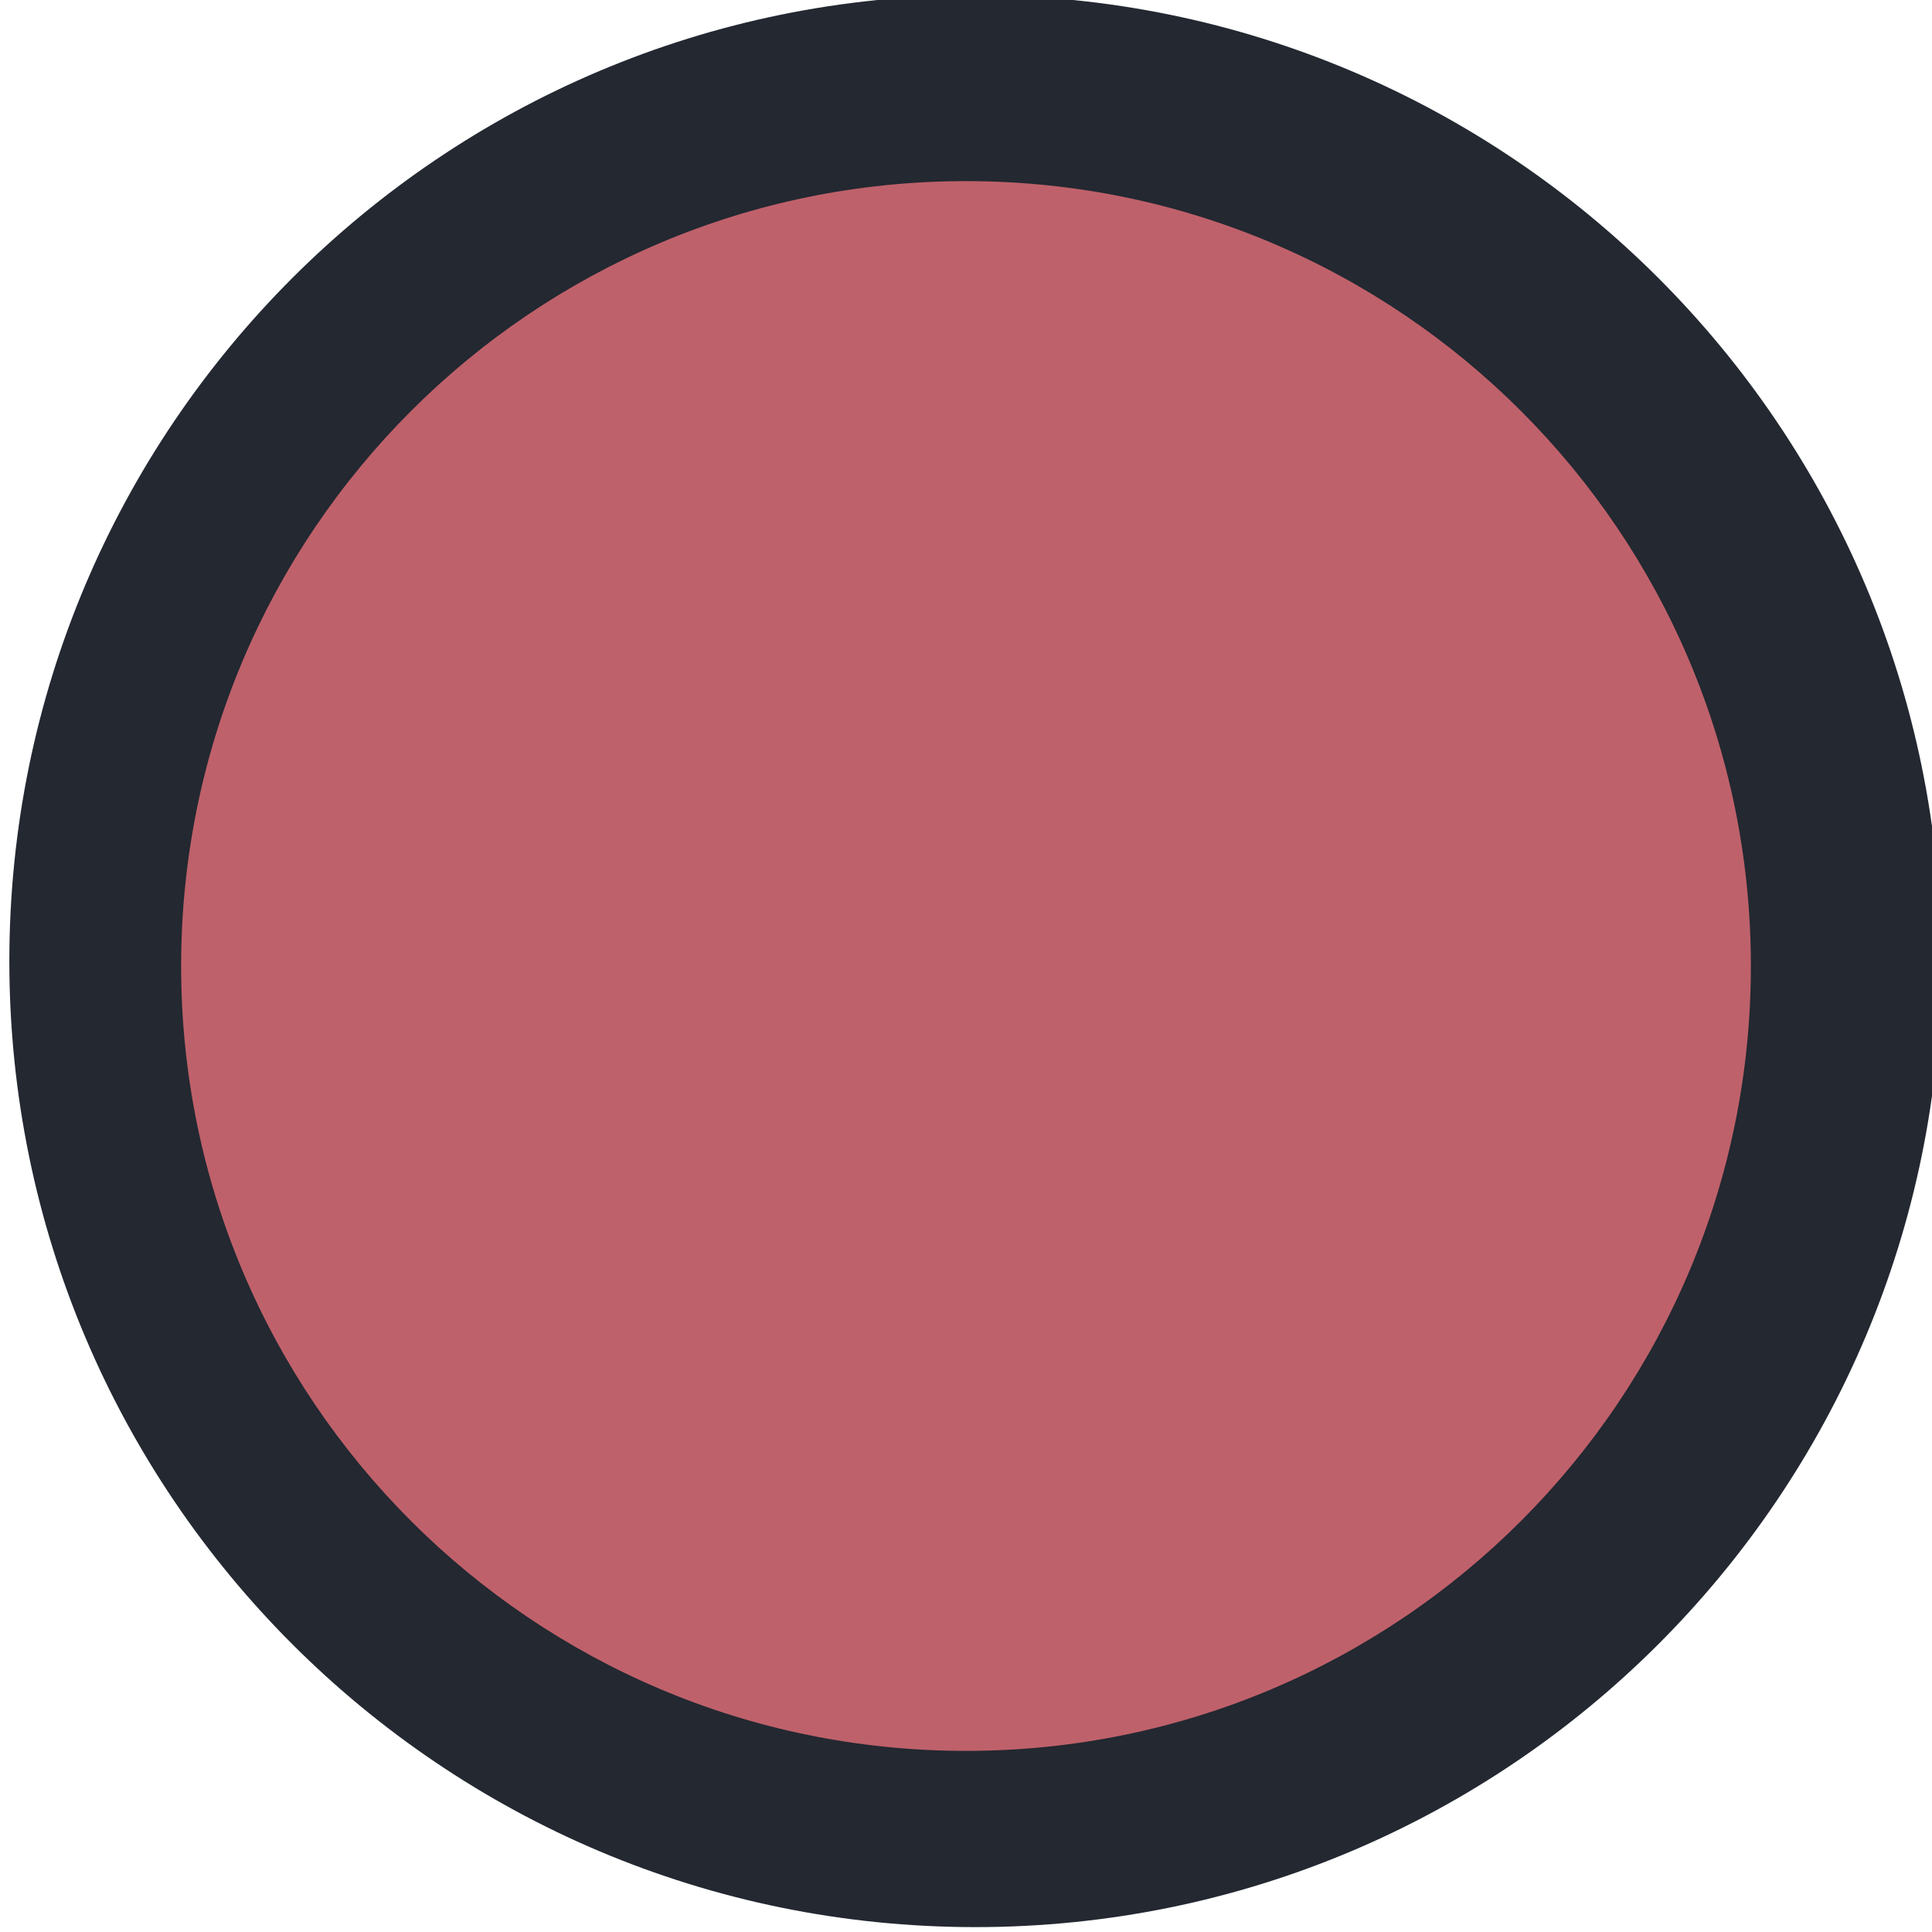
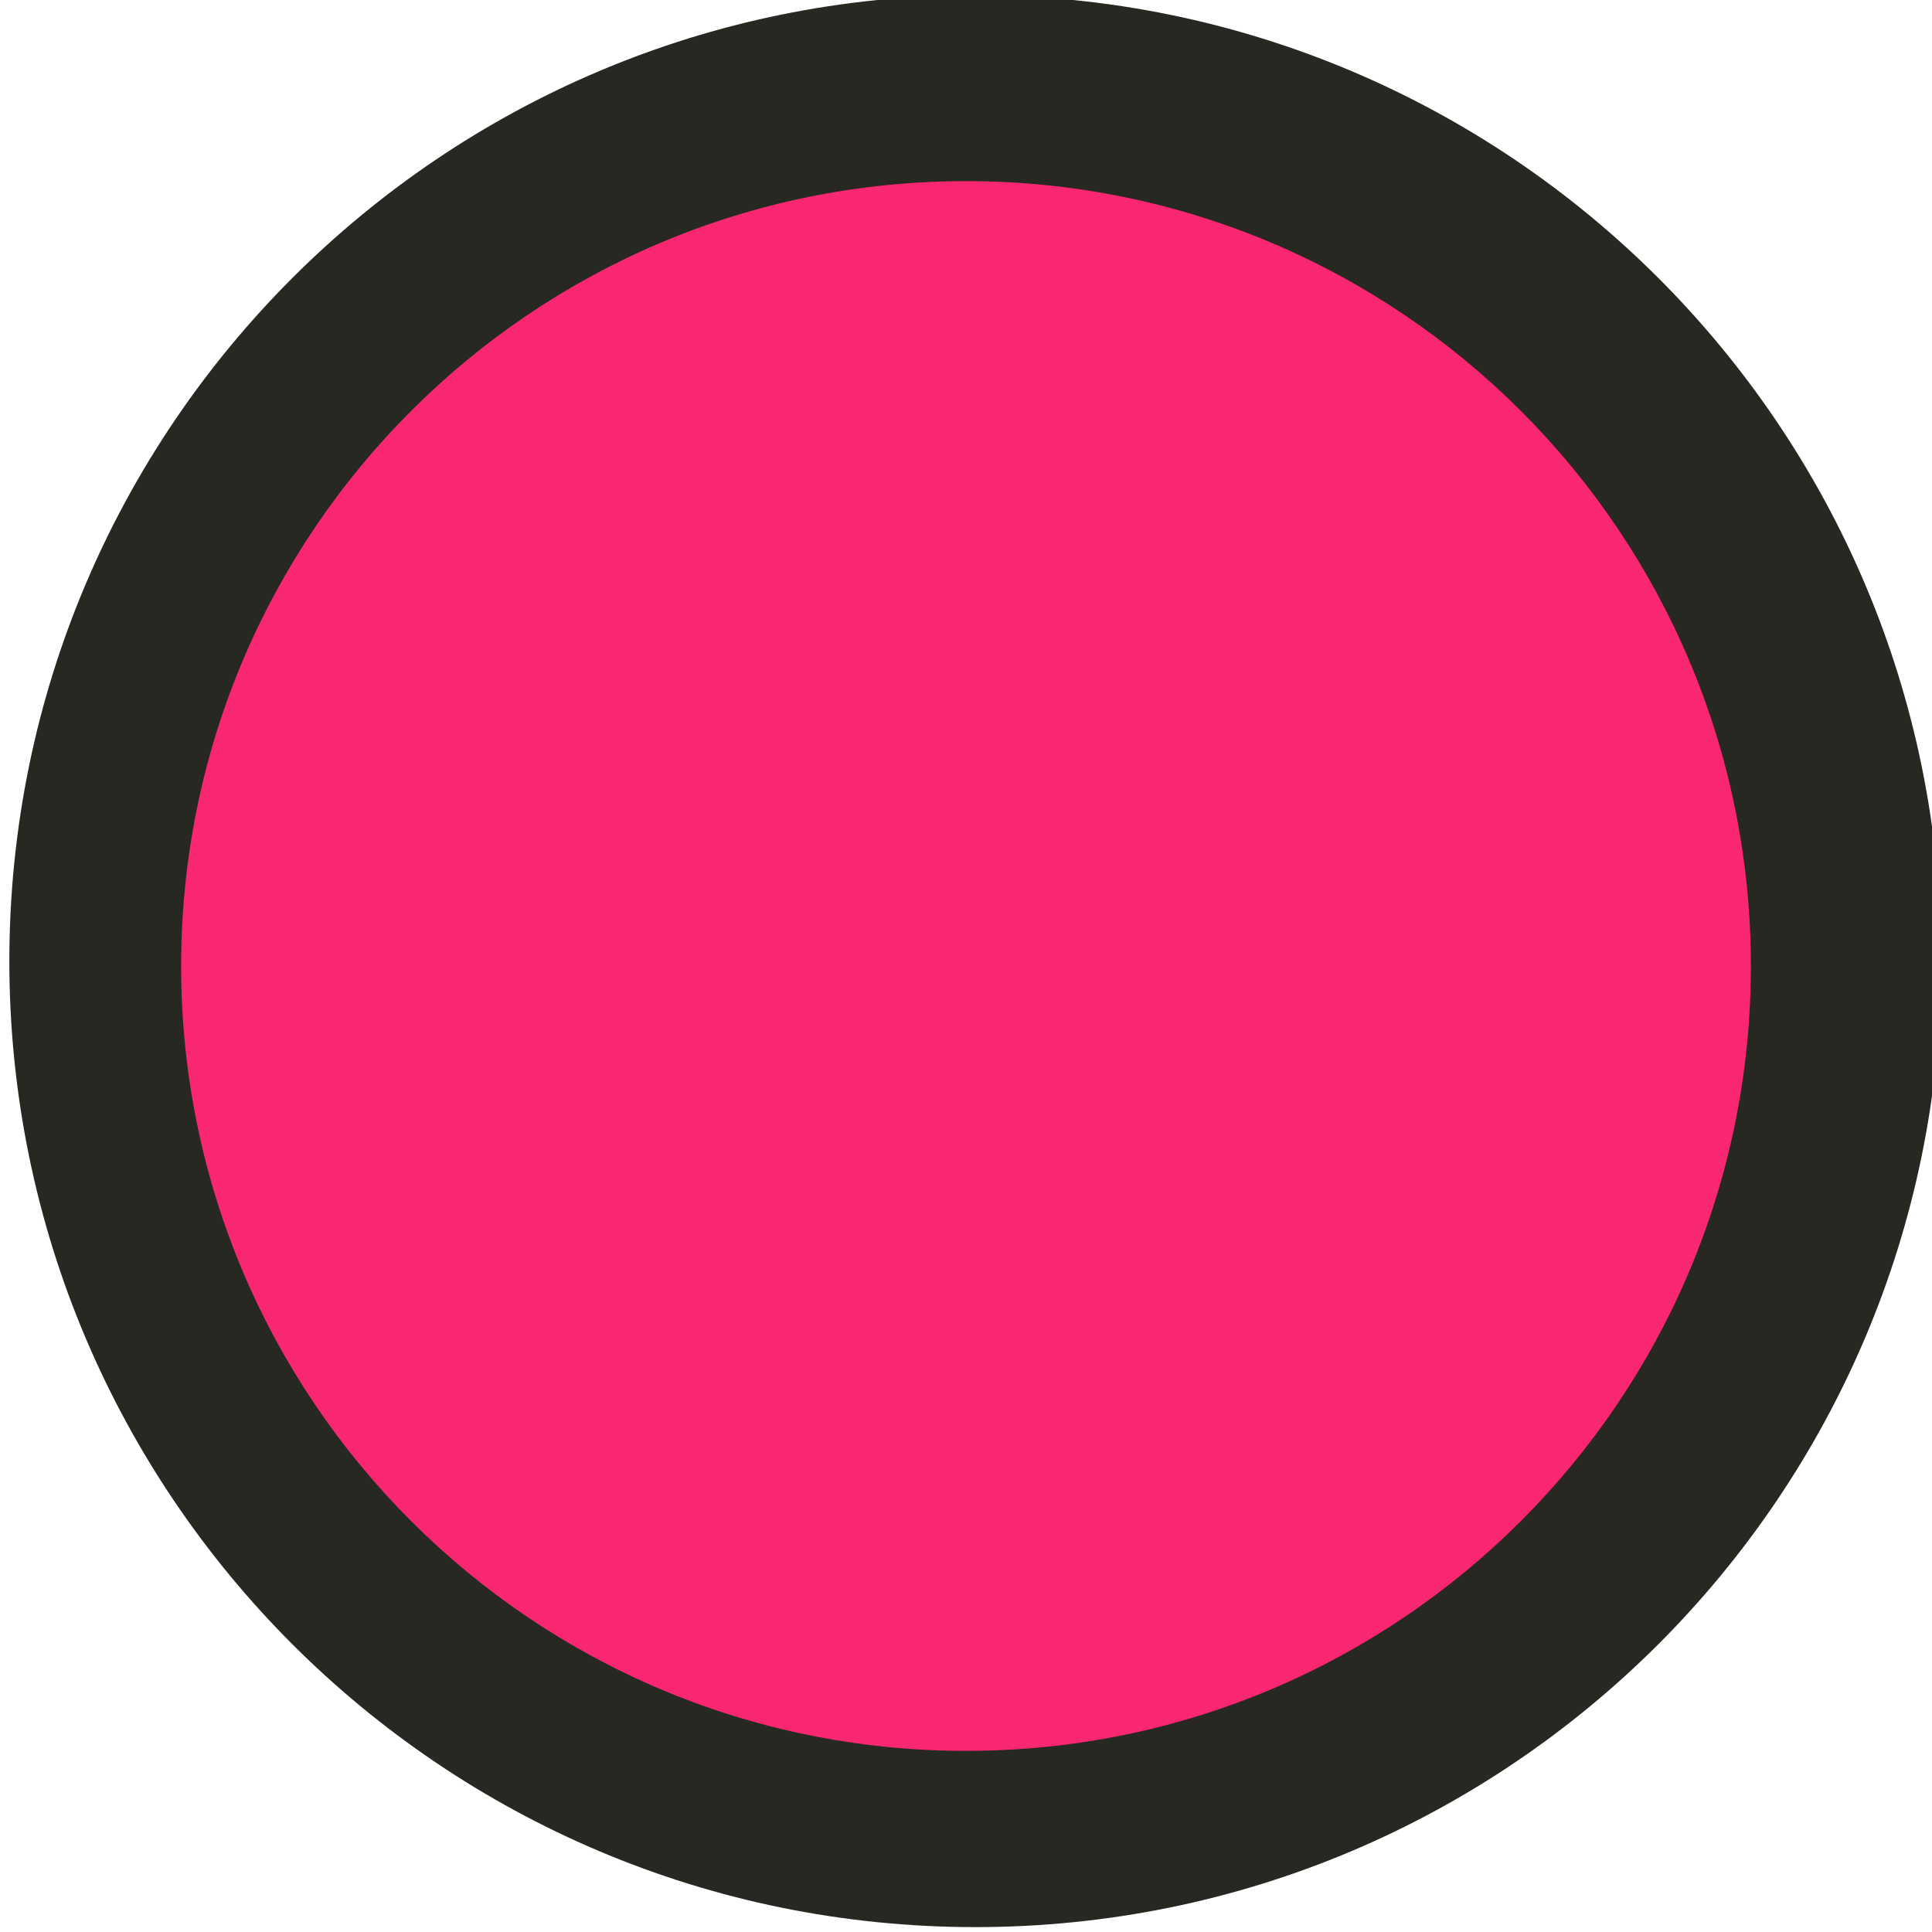
<svg xmlns="http://www.w3.org/2000/svg" width="16" height="16" id="svg2" version="1.1">
  <defs id="defs4" />
  <g id="layer1" transform="translate(-671.1429,-648.5765)">
    <g transform="matrix(0.1265625,0,0,-0.1265625,672.0709,663.0964)" id="g4090">
      <g transform="scale(0.1,0.1)" id="g4092">
-         <path id="path4094" style="fill:#232831;fill-opacity:1;fill-rule:evenodd;stroke:none;stroke-width:1.143" d="m 564.893,-113.749 c 349.093,0 632.093,283.001 632.093,632.098 0,349.099 -283.001,632.099 -632.093,632.099 -349.103,0 -632.104,-283.001 -632.104,-632.099 0,-349.097 283.001,-632.098 632.104,-632.098" />
-         <path id="path4096" style="fill:#bf616a;fill-opacity:1;fill-rule:evenodd;stroke:none" d="m 558.777,1.568 c 283.637,0 513.575,229.943 513.575,513.585 0,283.644 -229.938,513.582 -513.575,513.582 -283.647,0 -513.586,-229.938 -513.586,-513.582 0,-283.642 229.938,-513.585 513.586,-513.585" />
+         <path id="path4094" style="fill:#272822;fill-opacity:1;fill-rule:evenodd;stroke:none;stroke-width:1.143" d="m 564.893,-113.749 c 349.093,0 632.093,283.001 632.093,632.098 0,349.099 -283.001,632.099 -632.093,632.099 -349.103,0 -632.104,-283.001 -632.104,-632.099 0,-349.097 283.001,-632.098 632.104,-632.098" />
+         <path id="path4096" style="fill:#f92672;fill-opacity:1;fill-rule:evenodd;stroke:none" d="m 558.777,1.568 c 283.637,0 513.575,229.943 513.575,513.585 0,283.644 -229.938,513.582 -513.575,513.582 -283.647,0 -513.586,-229.938 -513.586,-513.582 0,-283.642 229.938,-513.585 513.586,-513.585" />
      </g>
    </g>
  </g>
</svg>
